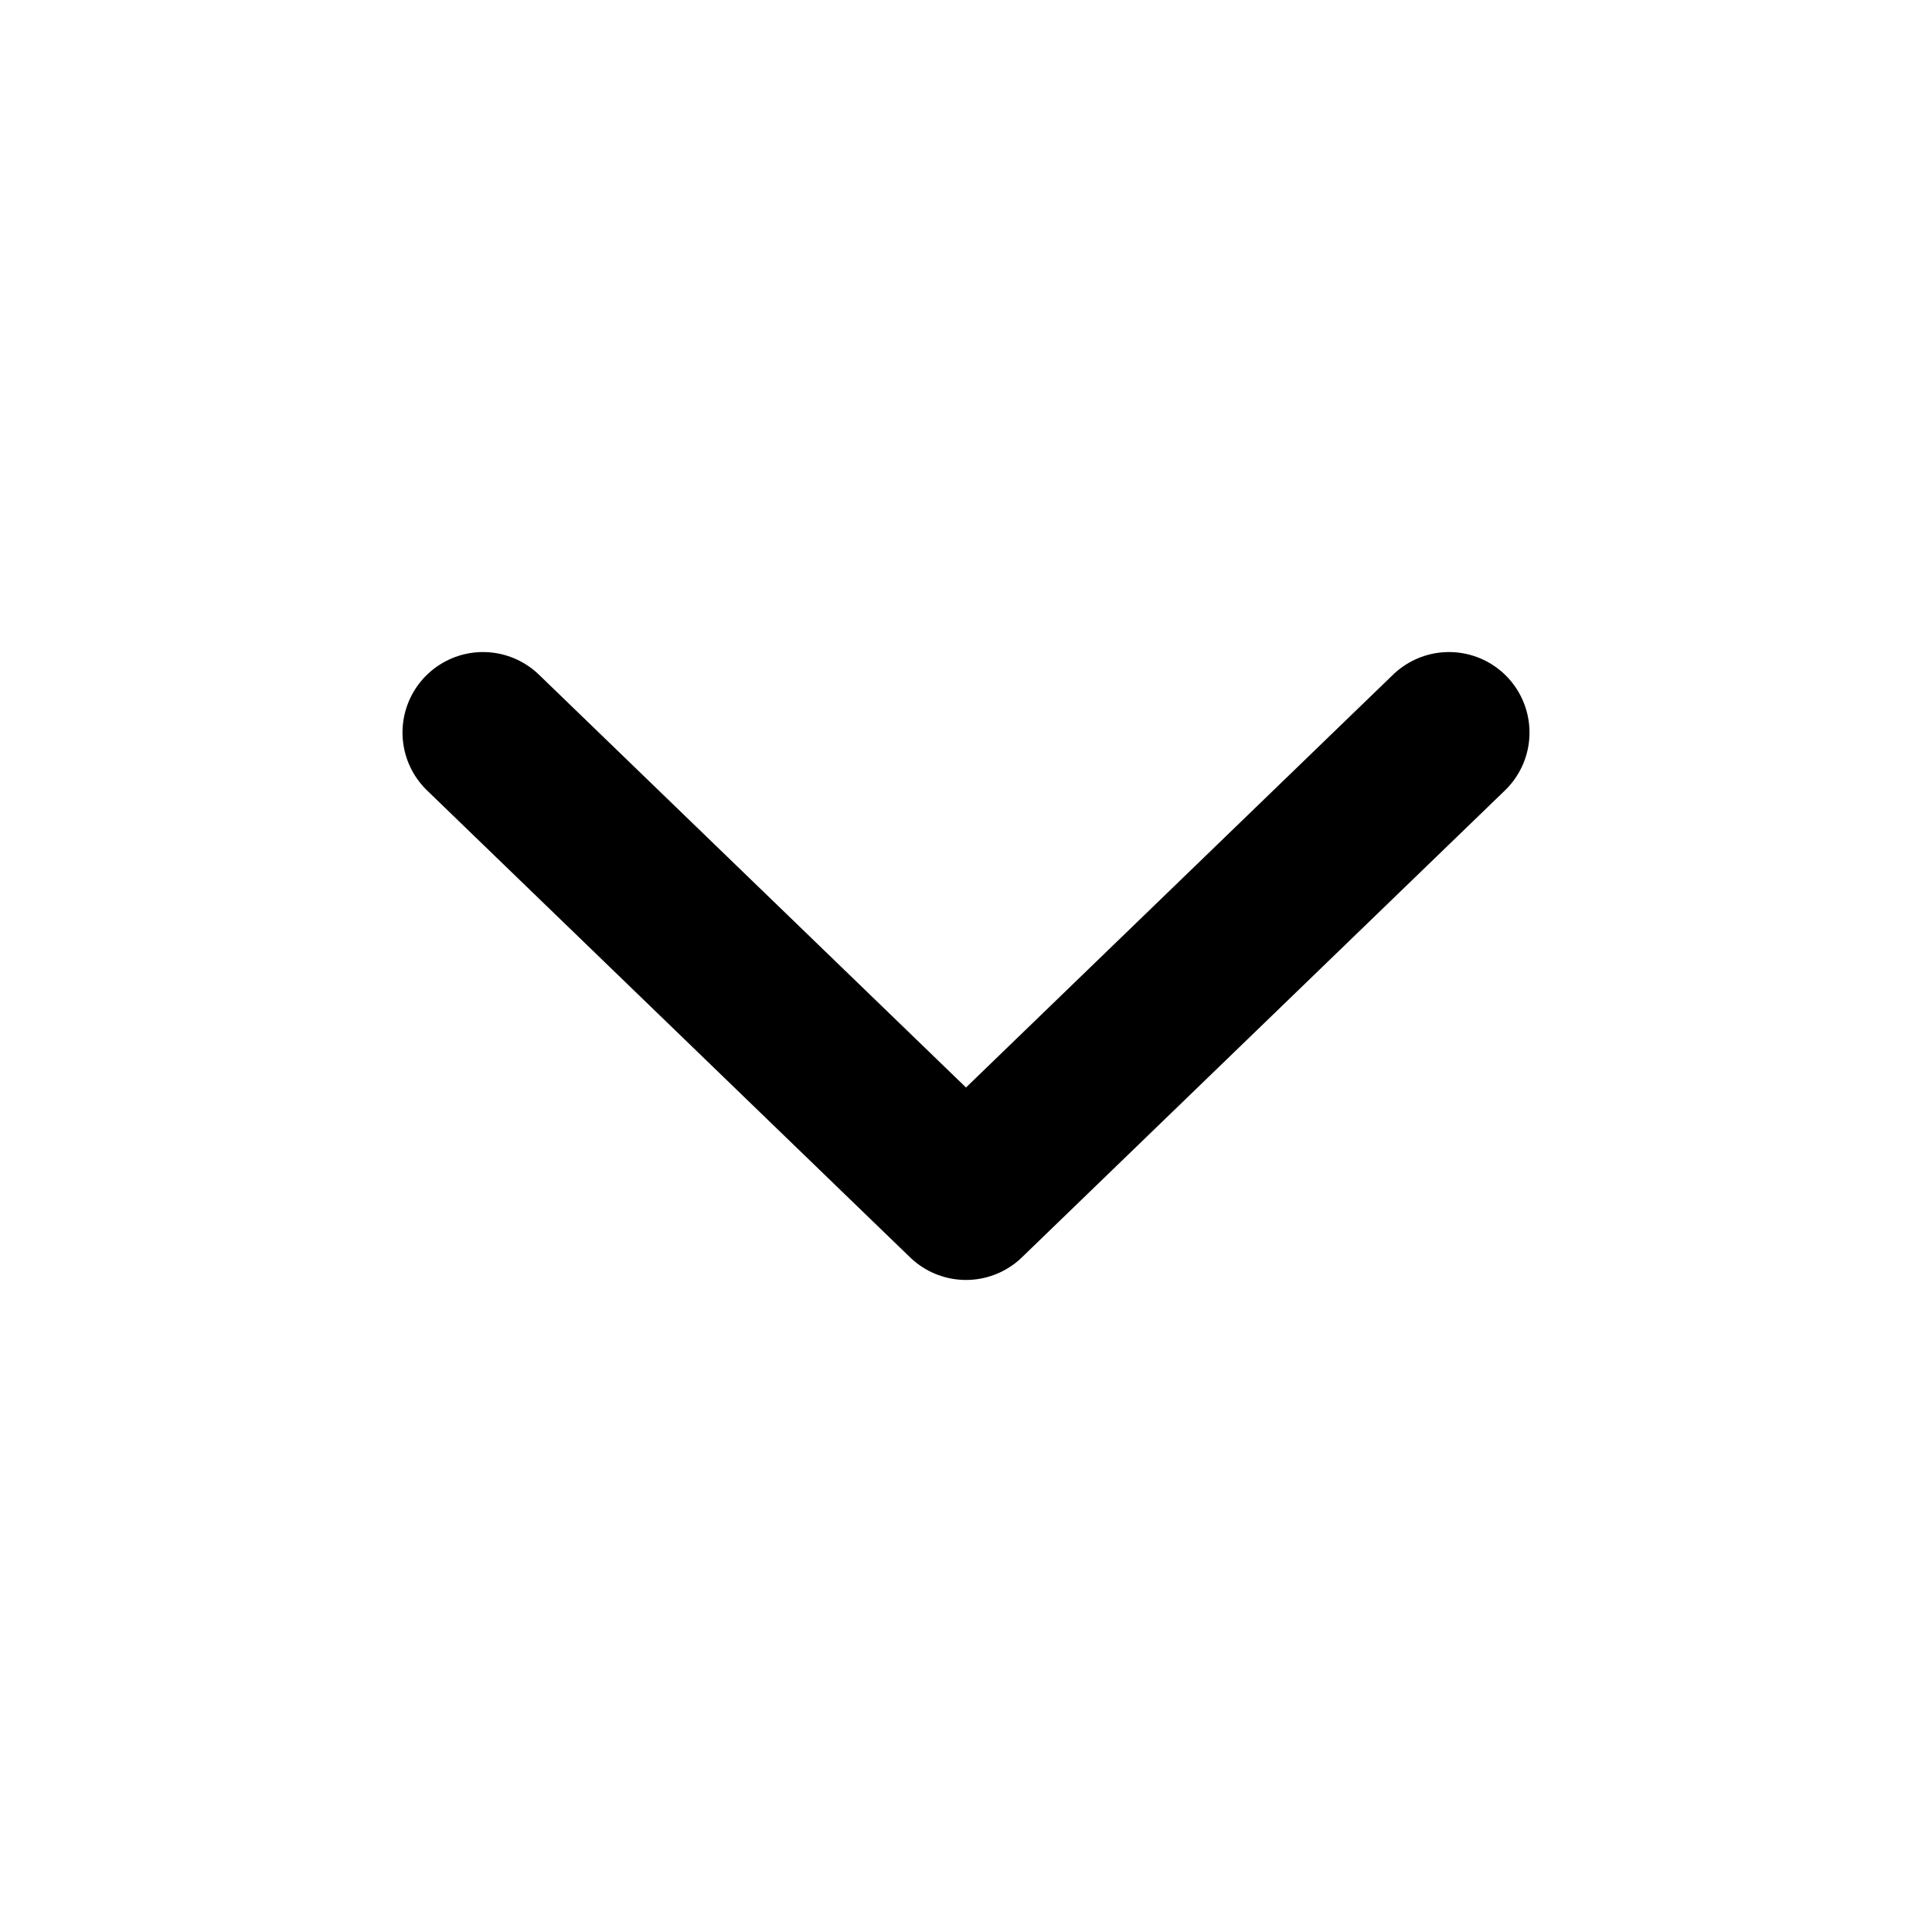
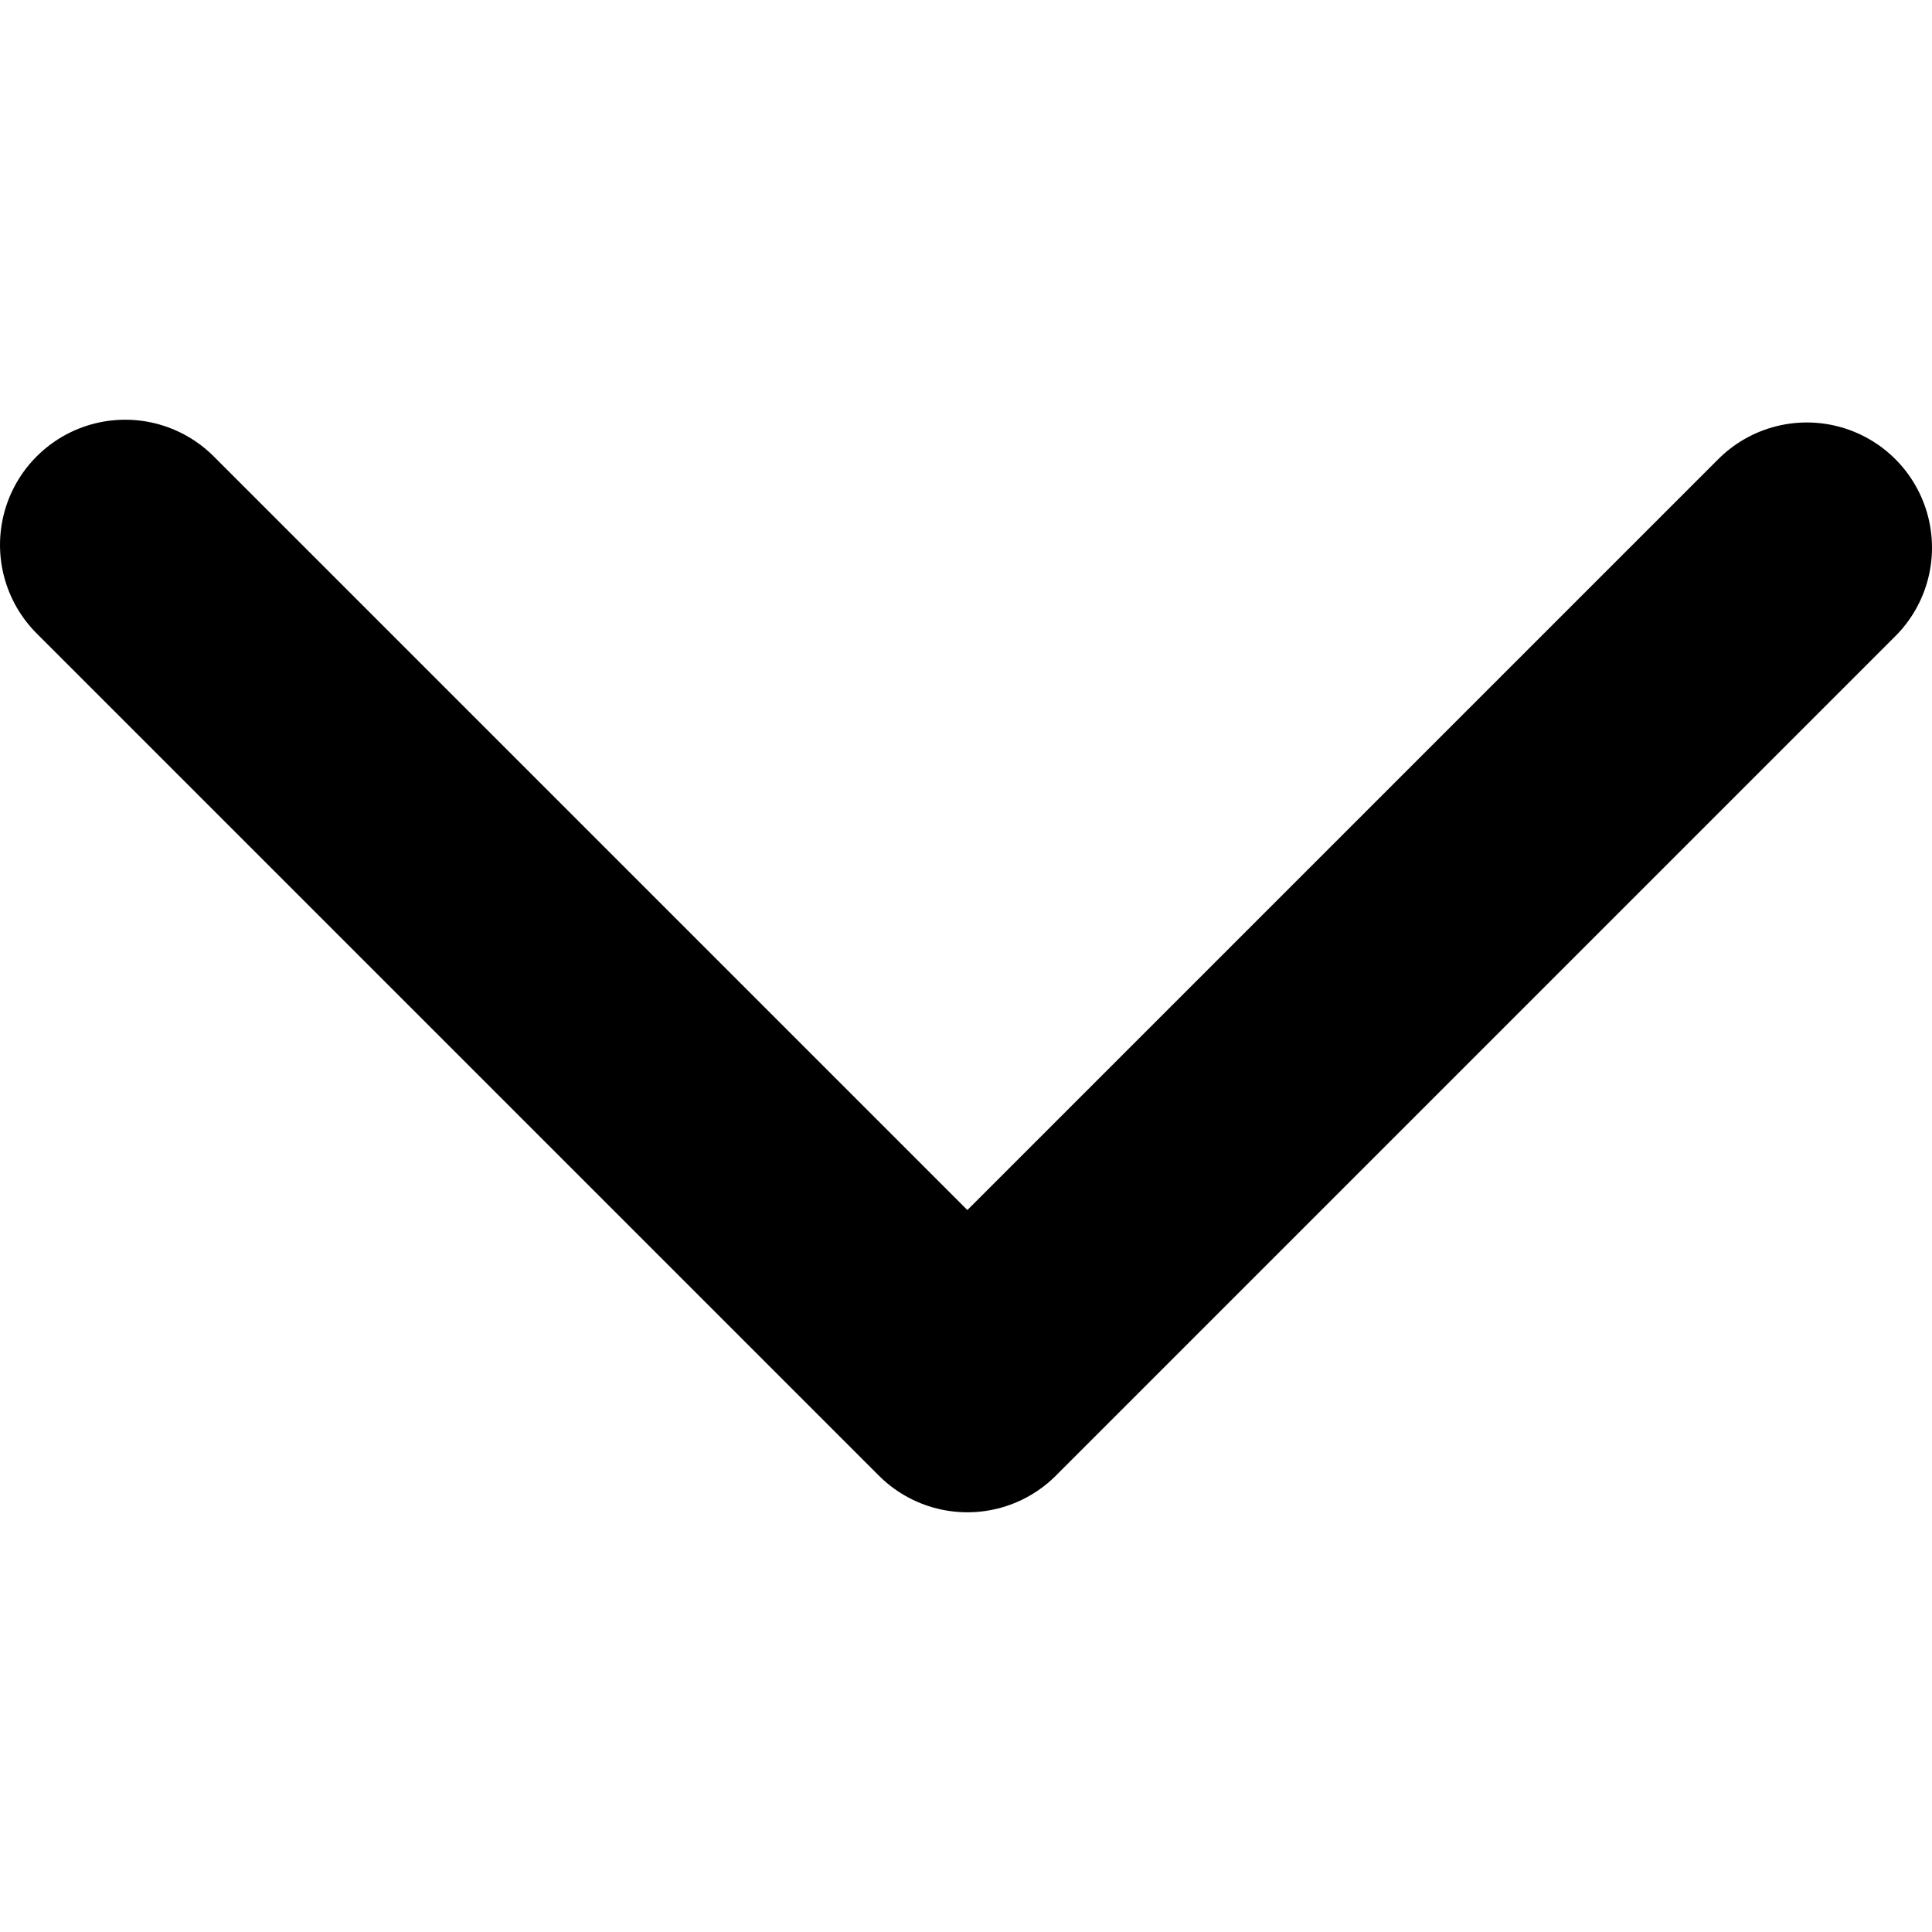
- <svg xmlns="http://www.w3.org/2000/svg" viewBox="0 0 24 24" width="24" height="24" stroke="currentColor">
-   <path d="M6,9.1,9,12l3,2.9L15,12l3-2.9" fill="none" stroke-linecap="round" stroke-linejoin="round" stroke-width="2" />
+ <svg xmlns="http://www.w3.org/2000/svg" viewBox="0 0 15.432 8.727" width="24" height="24" stroke="currentColor">
+   <polyline points="1 1 7.727 7.727 14.432 1.022" fill="none" stroke-linecap="round" stroke-linejoin="round" stroke-width="2" />
</svg>
